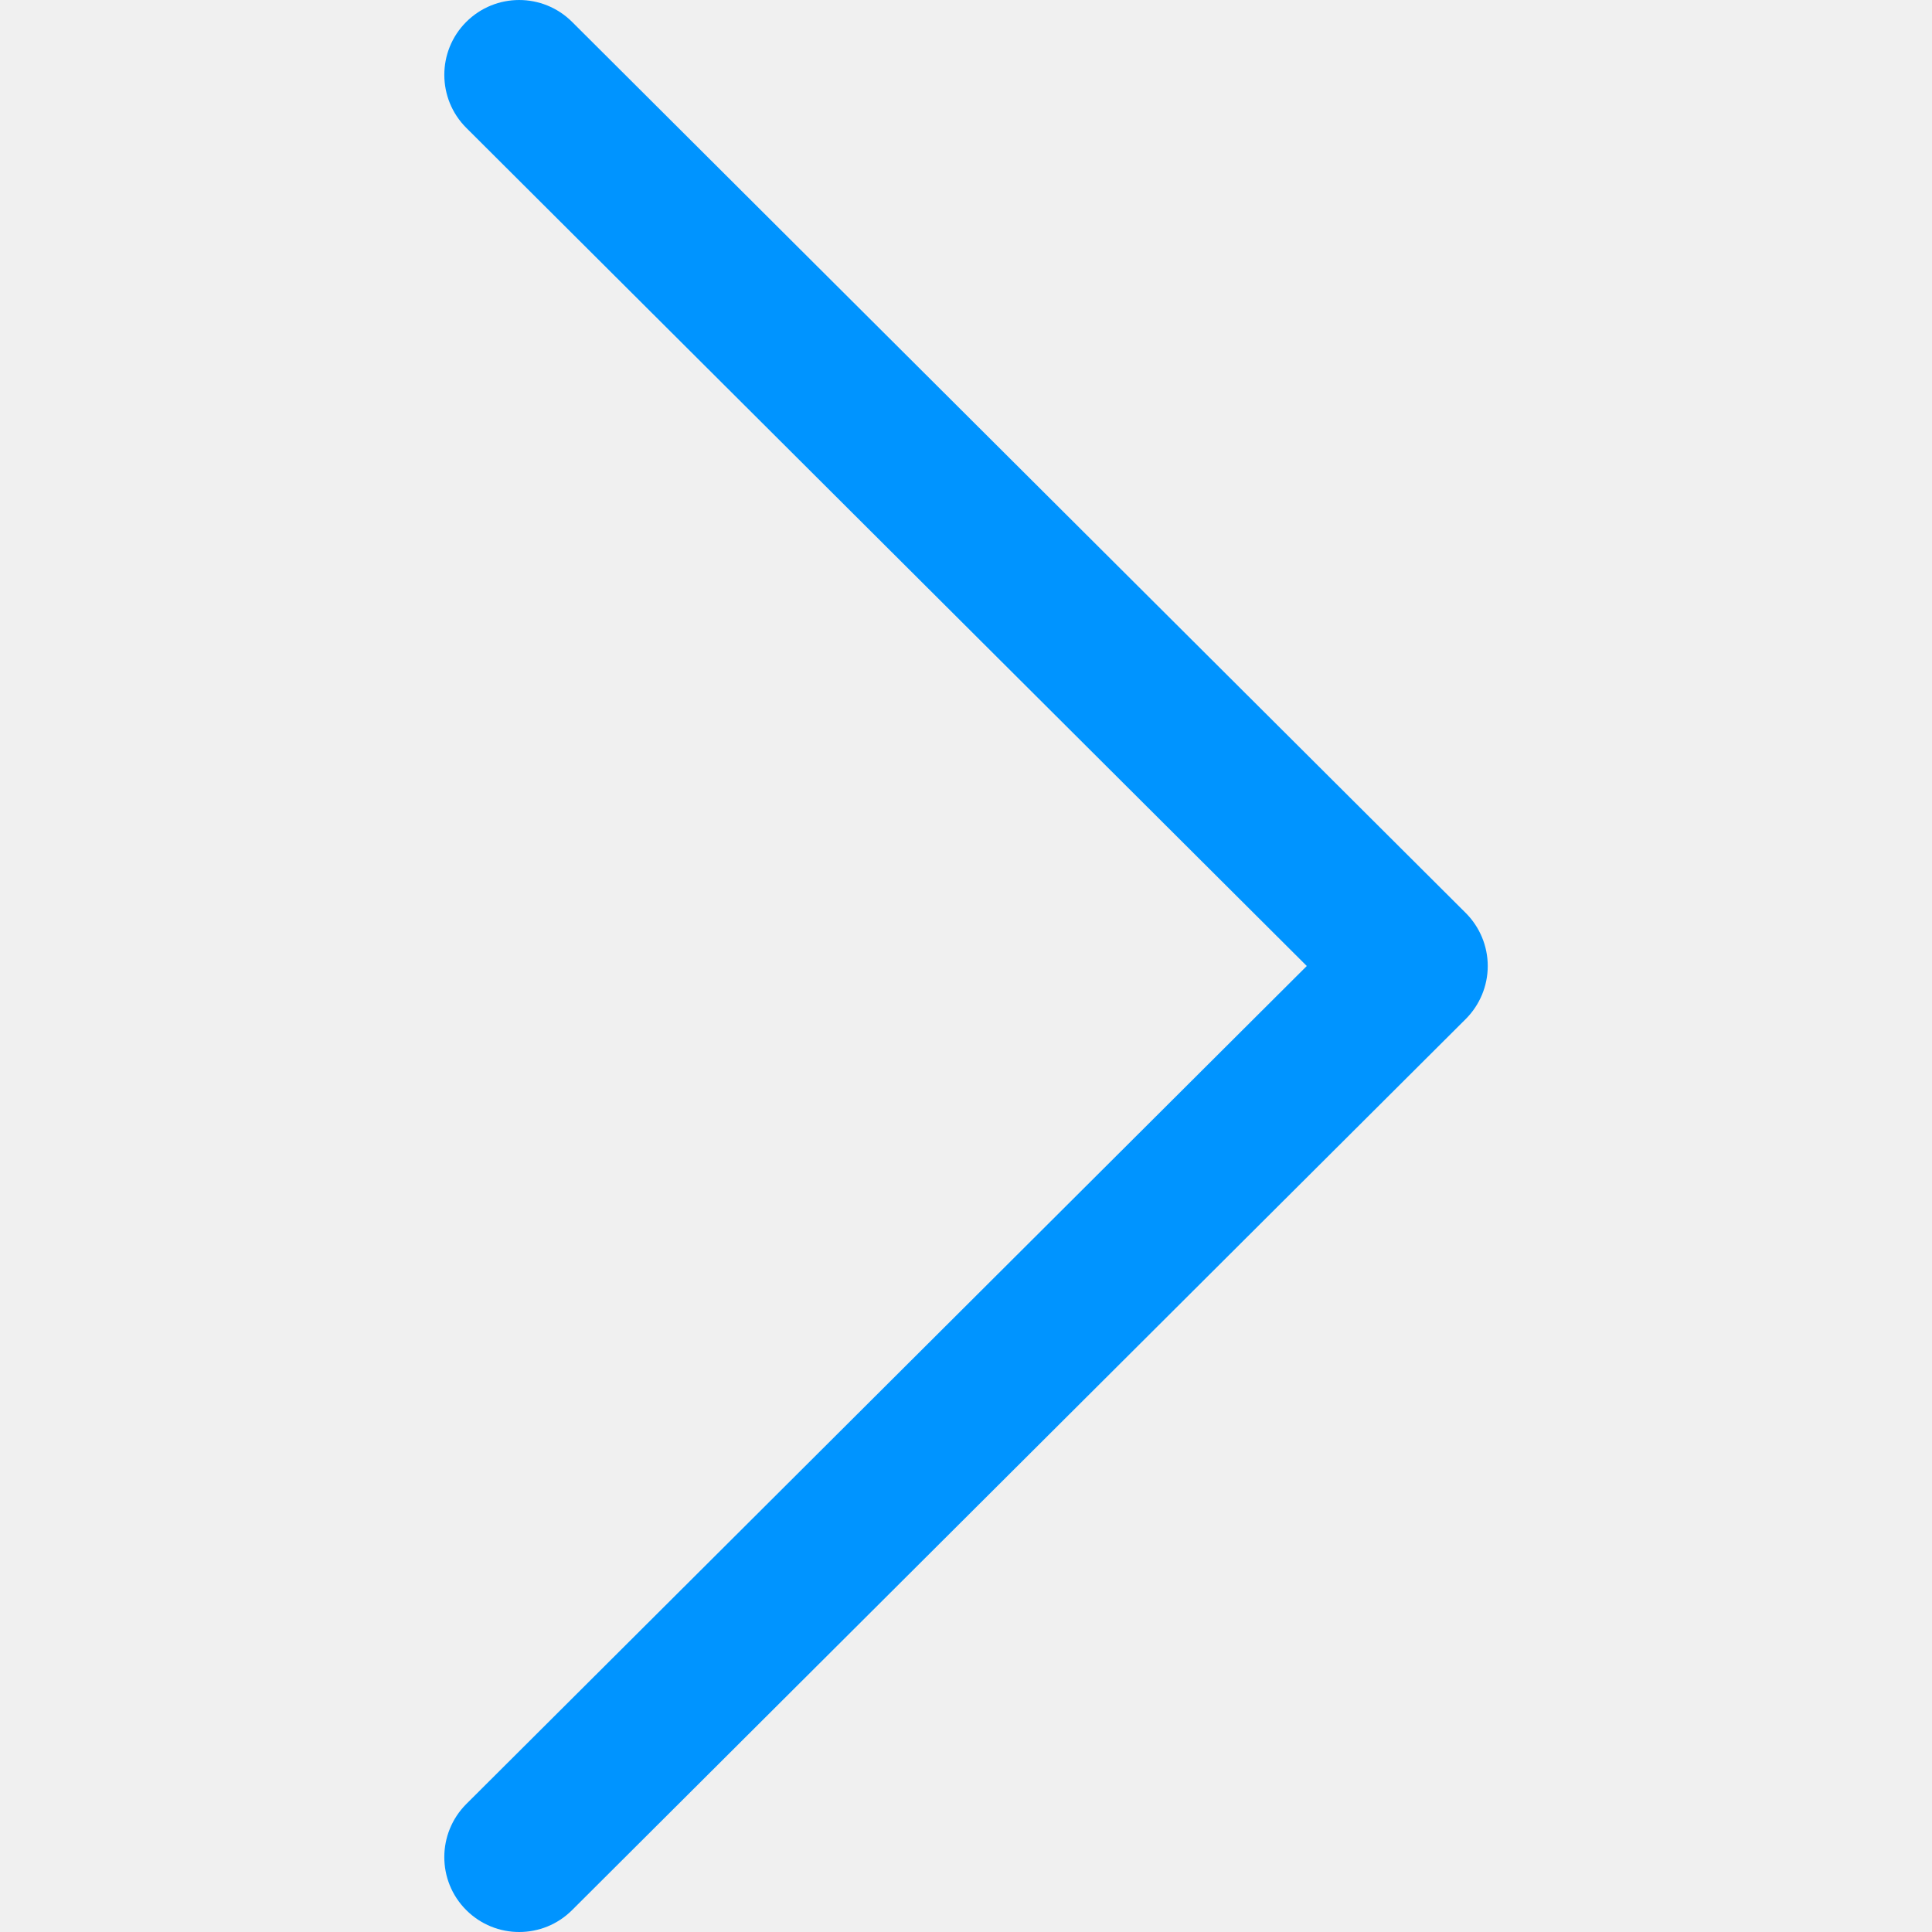
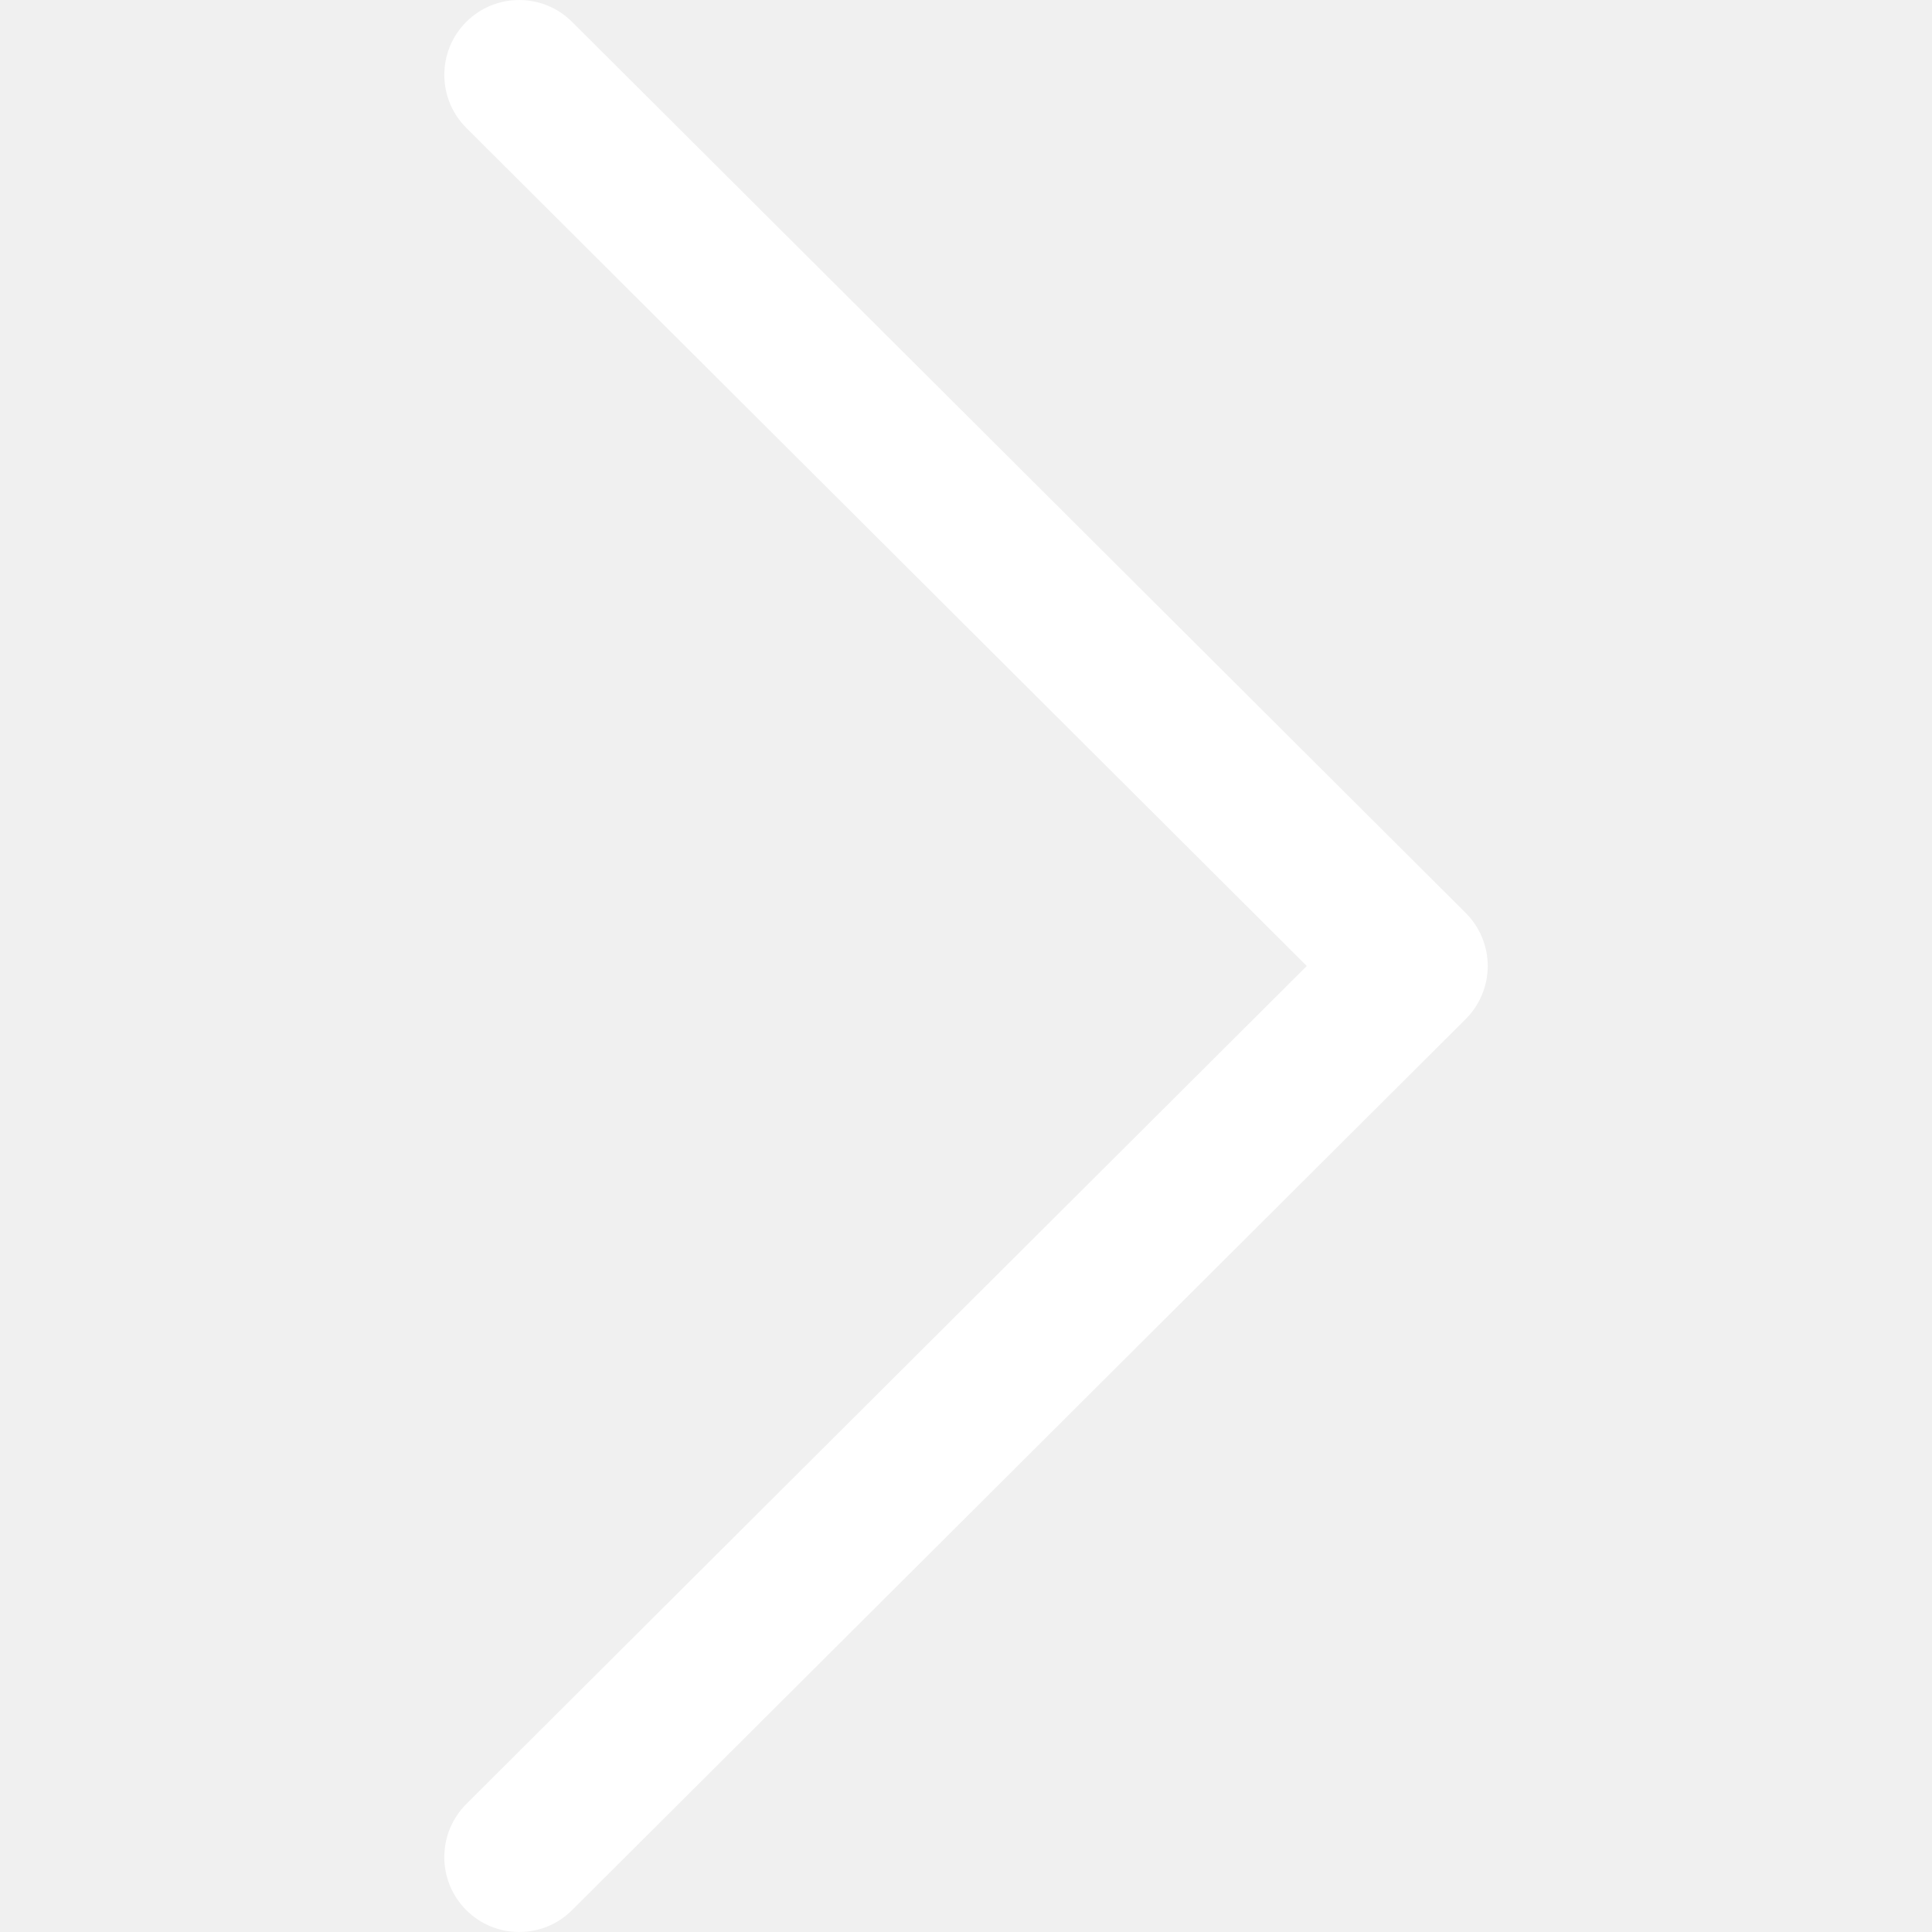
- <svg xmlns="http://www.w3.org/2000/svg" width="18" height="18" viewBox="0 0 18 18" fill="none">
+ <svg xmlns="http://www.w3.org/2000/svg" width="18" height="18" viewBox="0 0 18 18" fill="#fff">
  <g clip-path="url(#clip0)">
-     <path d="M13.656 8.506L5.33 0.204C5.057 -0.068 4.616 -0.068 4.343 0.205C4.071 0.478 4.072 0.92 4.345 1.192L12.175 9L4.344 16.808C4.072 17.081 4.071 17.522 4.343 17.795C4.48 17.932 4.658 18 4.837 18C5.016 18 5.194 17.932 5.33 17.796L13.656 9.494C13.787 9.363 13.861 9.185 13.861 9C13.861 8.815 13.787 8.637 13.656 8.506Z" fill="#0094FF" />
+     <path d="M13.656 8.506L5.33 0.204C5.057 -0.068 4.616 -0.068 4.343 0.205C4.071 0.478 4.072 0.92 4.345 1.192L12.175 9L4.344 16.808C4.072 17.081 4.071 17.522 4.343 17.795C4.48 17.932 4.658 18 4.837 18C5.016 18 5.194 17.932 5.33 17.796L13.656 9.494C13.787 9.363 13.861 9.185 13.861 9C13.861 8.815 13.787 8.637 13.656 8.506Z" fill="#fff" />
  </g>
  <defs>
    <clipPath id="clip0">
      <rect width="18" height="18" fill="white" />
    </clipPath>
  </defs>
</svg>
